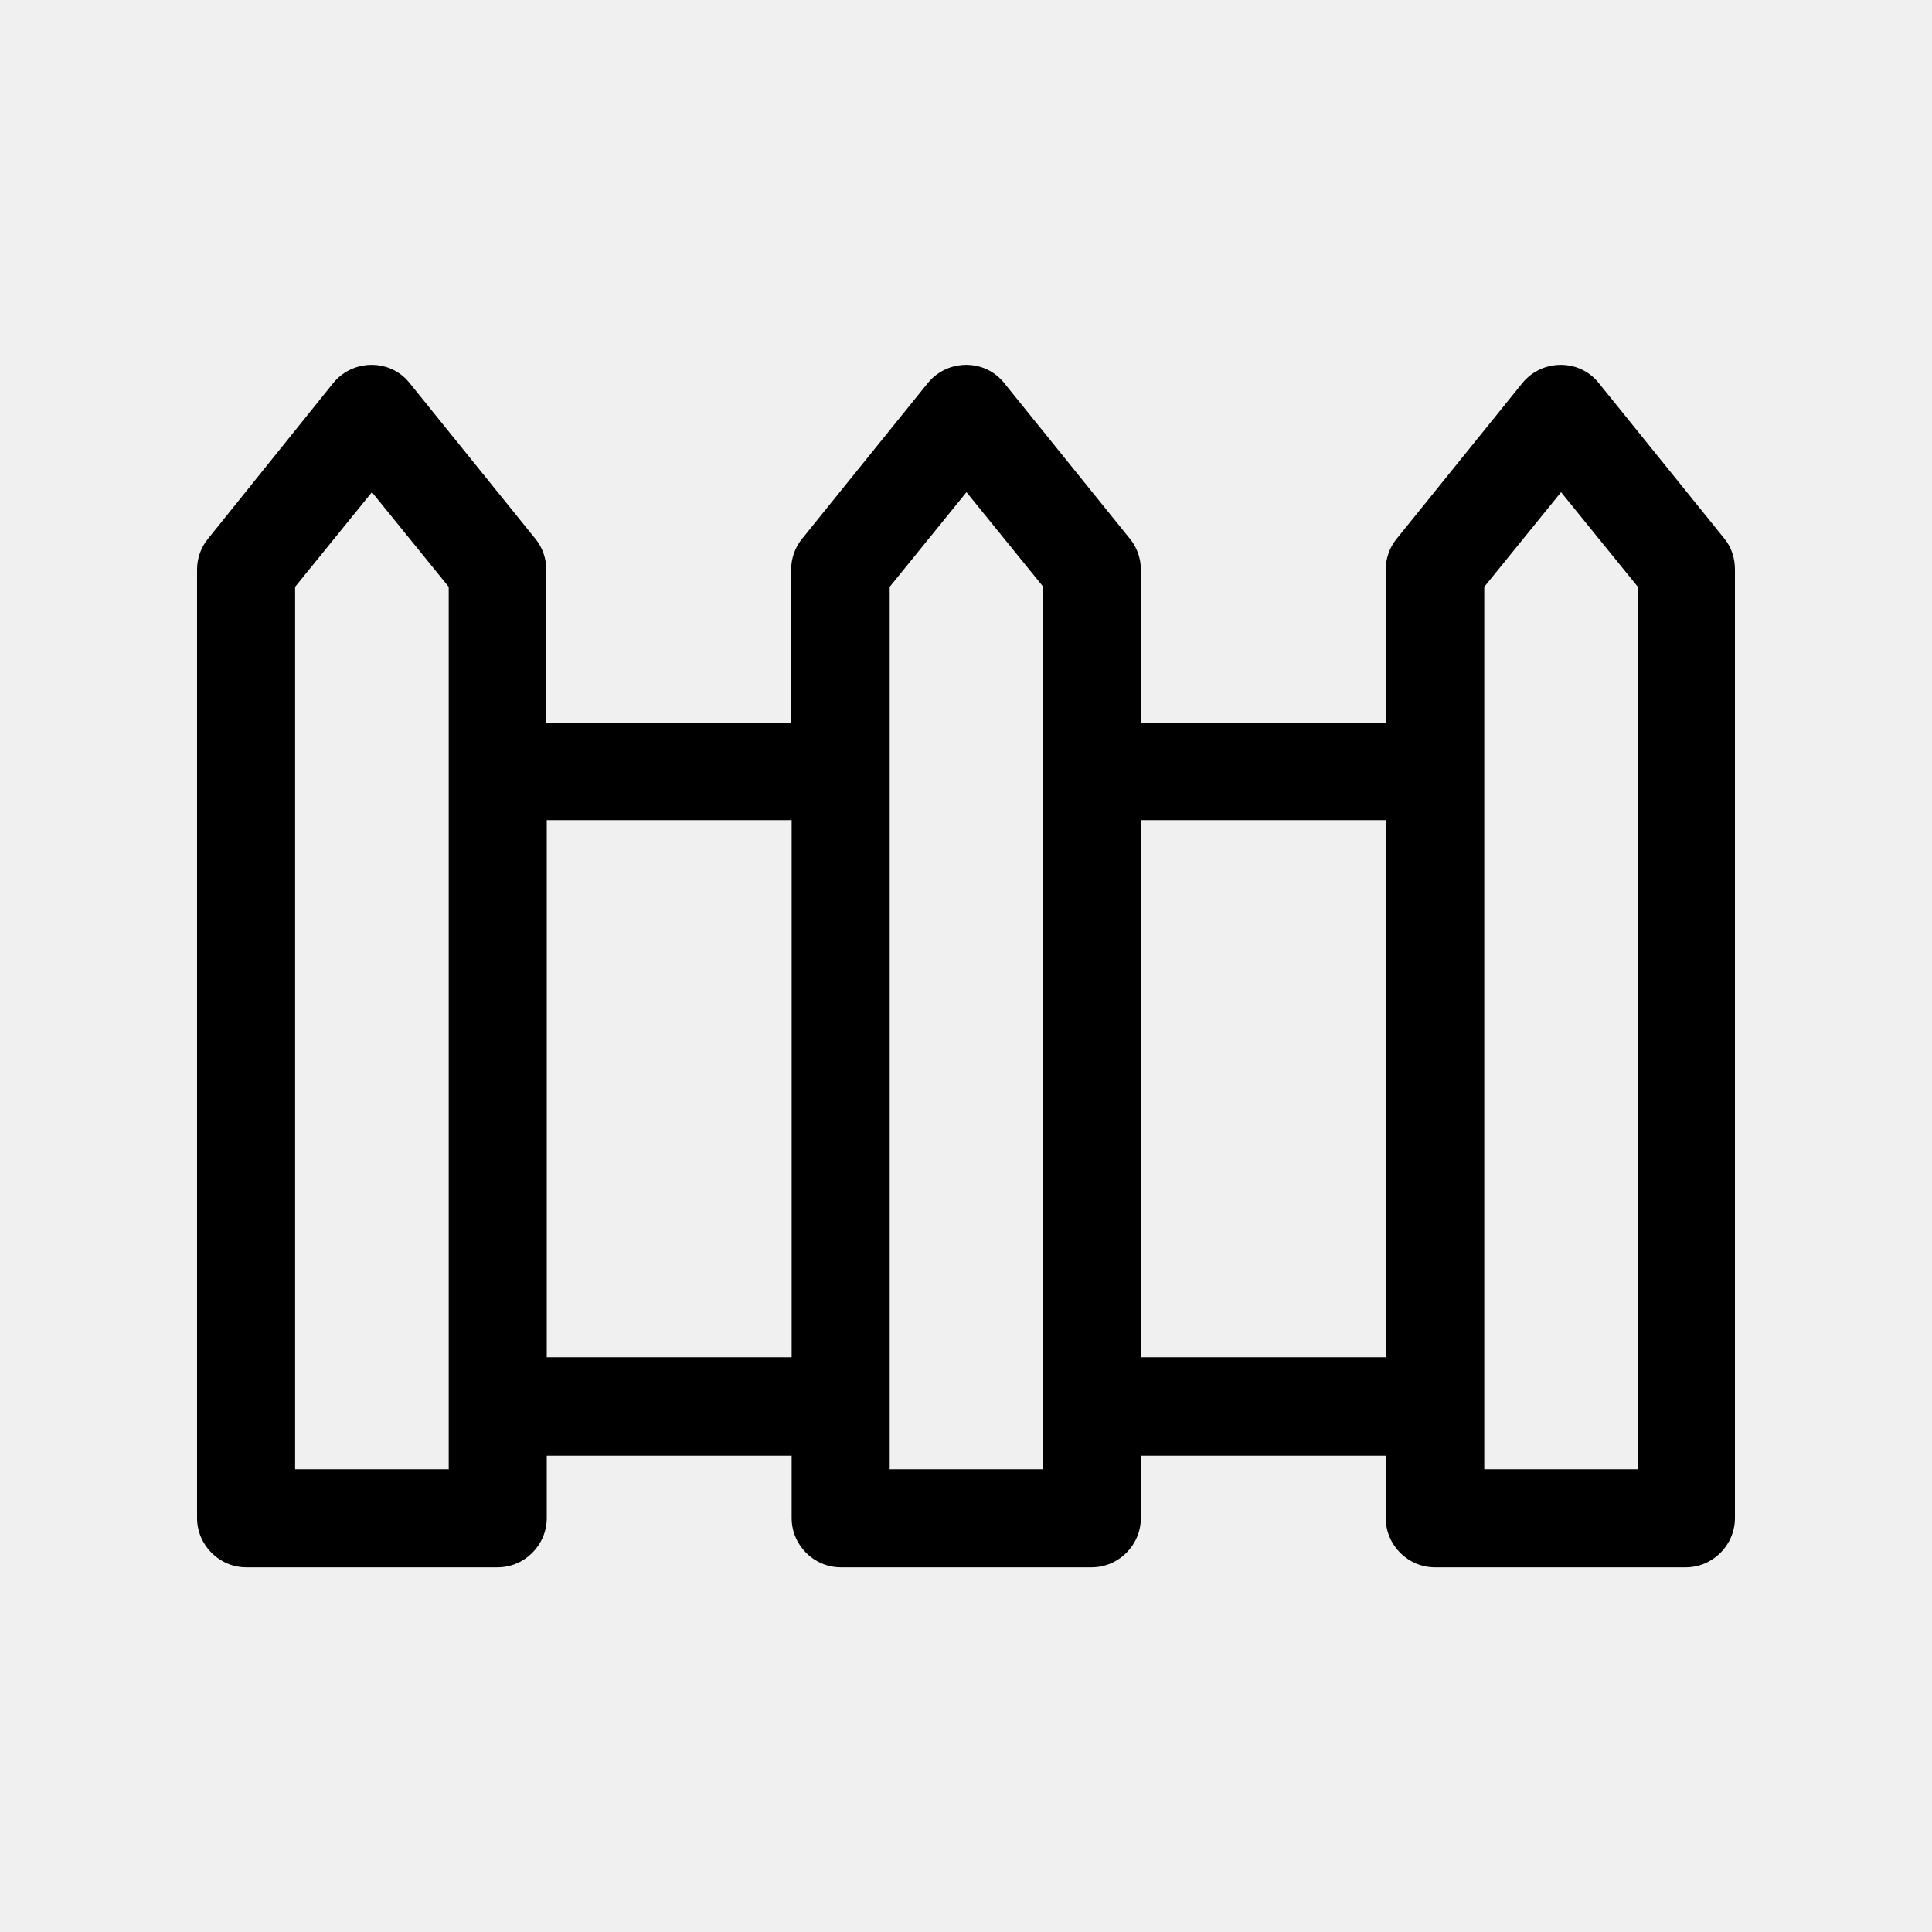
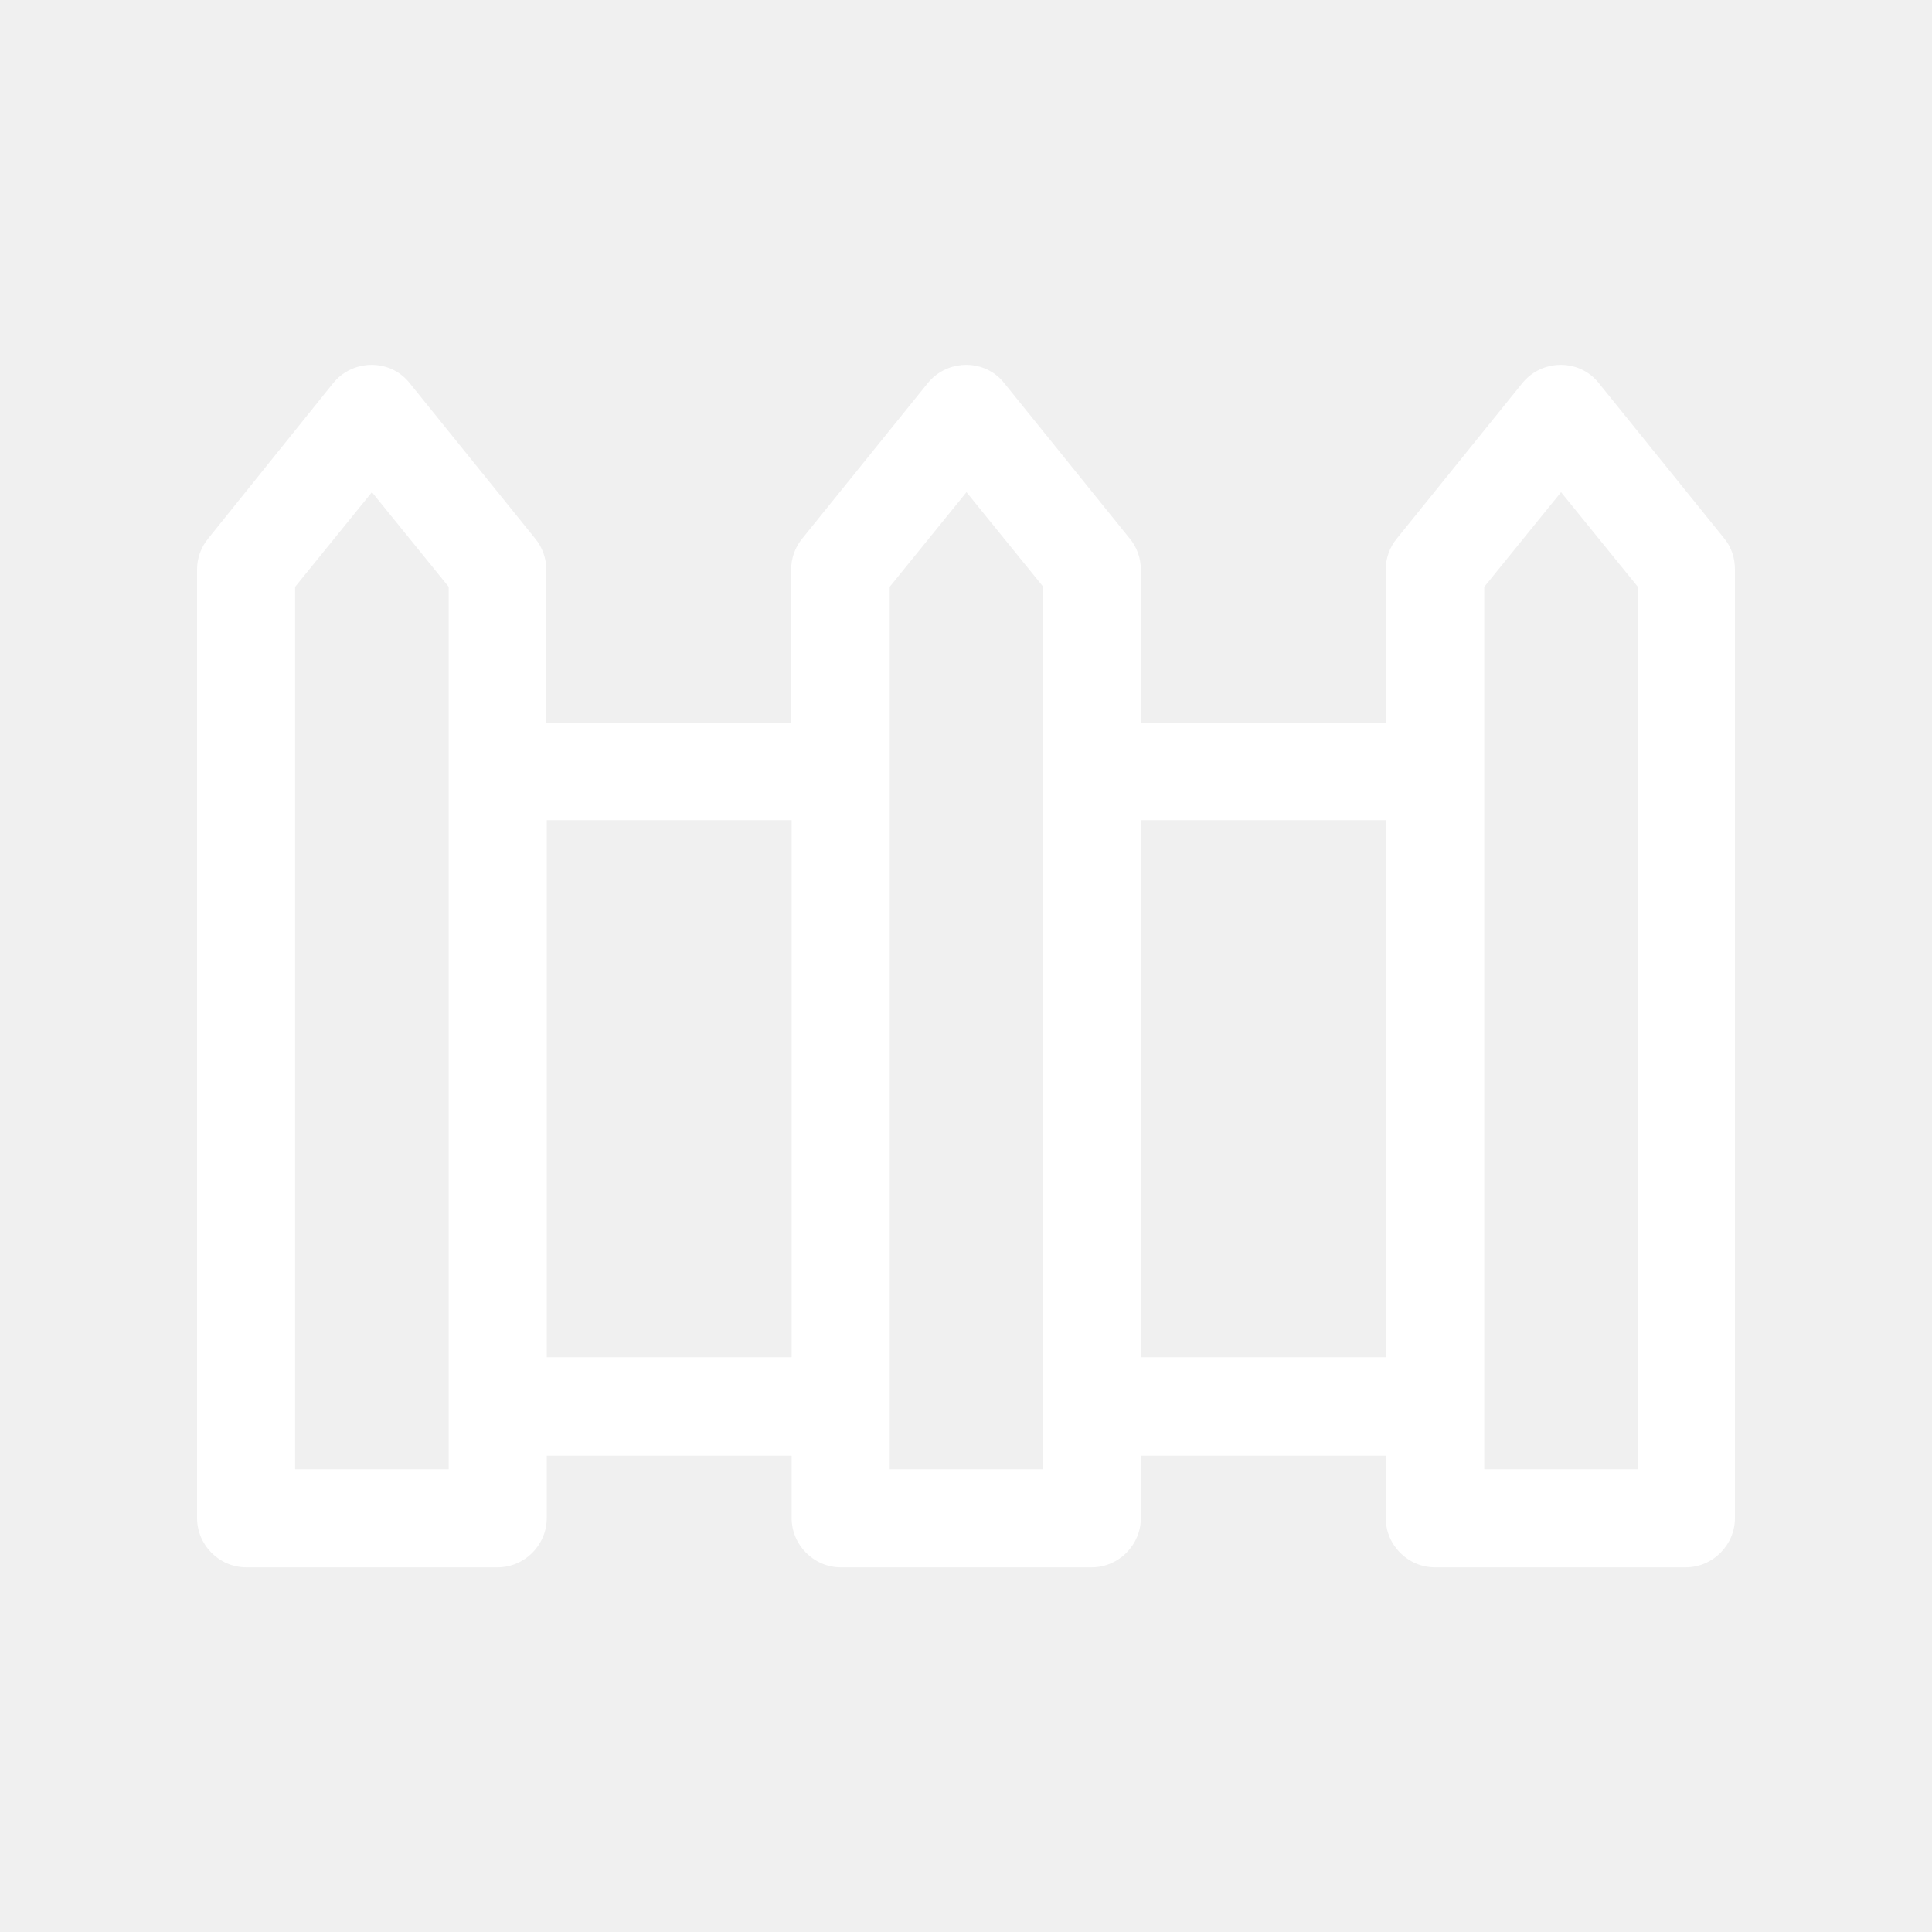
<svg xmlns="http://www.w3.org/2000/svg" version="1.1" id="Layer_2" x="0px" y="0px" viewBox="0 0 400 400" style="enable-background:new 0 0 400 400;" xml:space="preserve">
  <style type="text/css">
- 	.st0{fill:none;}
+ 	.st0{fill:#FFFFFF;}
+ 	.st1{fill:none;}
</style>
-   <path d="M357,111.5L331,79.3c-3.5-4.4-9.9-5-14.3-1.5c-0.6,0.5-1.1,1-1.5,1.5l-26,32.2c-1.5,1.8-2.3,4.1-2.3,6.4v31.7h-50.7v-31.7  c0-2.3-0.8-4.6-2.3-6.4l-26-32.2c-3.5-4.4-9.9-5-14.3-1.5c-0.5,0.4-1,0.9-1.5,1.5l-26,32.2c-1.5,1.8-2.3,4.1-2.3,6.4v31.7h-50.7  v-31.7c0-2.3-0.8-4.6-2.3-6.4L84.8,79.3c-3.5-4.4-9.9-5-14.3-1.5c-0.6,0.5-1.1,1-1.5,1.5l-25.9,32.2c-1.5,1.8-2.3,4.1-2.3,6.4v196.4  c0,5.6,4.6,10.2,10.2,10.2c0,0,0,0,0,0h52c5.6,0,10.2-4.6,10.2-10.2l0,0v-12.9h50.7v12.9c0,5.6,4.6,10.2,10.2,10.2h0H226  c5.6,0,10.2-4.6,10.2-10.2v0v-12.9h50.7v12.9c0,5.6,4.6,10.2,10.2,10.2h0H349c5.6,0,10.2-4.6,10.2-10.2v0V117.9  C359.2,115.6,358.5,113.3,357,111.5L357,111.5z M307.3,121.5l15.9-19.6l15.9,19.6v182.7h-31.8L307.3,121.5L307.3,121.5z   M184.2,304.1V121.5l15.9-19.6l15.9,19.6v182.7H184.2z M61.1,304.1V121.5L77,101.9l15.9,19.6v182.7H61.1L61.1,304.1z M113.2,169.8  h50.7V281h-50.7L113.2,169.8L113.2,169.8z M236.2,169.8h50.7V281h-50.7L236.2,169.8L236.2,169.8z" />
-   <circle class="st0" cx="200" cy="200" r="200.4" />
+   <path class="st0" d="M357,111.5l-26-32.2c-3.5-4.4-9.9-5-14.3-1.5c-0.6,0.5-1.1,1-1.5,1.5l-26,32.2c-1.5,1.8-2.3,4.1-2.3,6.4v31.7  h-50.7v-31.7c0-2.3-0.8-4.6-2.3-6.4l-26-32.2c-3.5-4.4-9.9-5-14.3-1.5c-0.5,0.4-1,0.9-1.5,1.5l-26,32.2c-1.5,1.8-2.3,4.1-2.3,6.4  v31.7h-50.7v-31.7c0-2.3-0.8-4.6-2.3-6.4l-26-32.2c-3.5-4.4-9.9-5-14.3-1.5c-0.6,0.5-1.1,1-1.5,1.5l-25.9,32.2  c-1.5,1.8-2.3,4.1-2.3,6.4v196.4c0,5.6,4.6,10.2,10.2,10.2l0,0h52c5.6,0,10.2-4.6,10.2-10.2l0,0v-12.9h50.7v12.9  c0,5.6,4.6,10.2,10.2,10.2l0,0H226c5.6,0,10.2-4.6,10.2-10.2l0,0v-12.9h50.7v12.9c0,5.6,4.6,10.2,10.2,10.2l0,0H349  c5.6,0,10.2-4.6,10.2-10.2l0,0V117.9C359.2,115.6,358.5,113.3,357,111.5L357,111.5z M307.3,121.5l15.9-19.6l15.9,19.6v182.7h-31.8  V121.5L307.3,121.5z M184.2,304.1V121.5l15.9-19.6l15.9,19.6v182.7h-31.8V304.1z M61.1,304.1V121.5L77,101.9l15.9,19.6v182.7H61.1  V304.1z M113.2,169.8h50.7V281h-50.7V169.8L113.2,169.8z M236.2,169.8h50.7V281h-50.7V169.8L236.2,169.8z" />
+   <circle class="st1" cx="200" cy="200" r="200.4" />
</svg>
